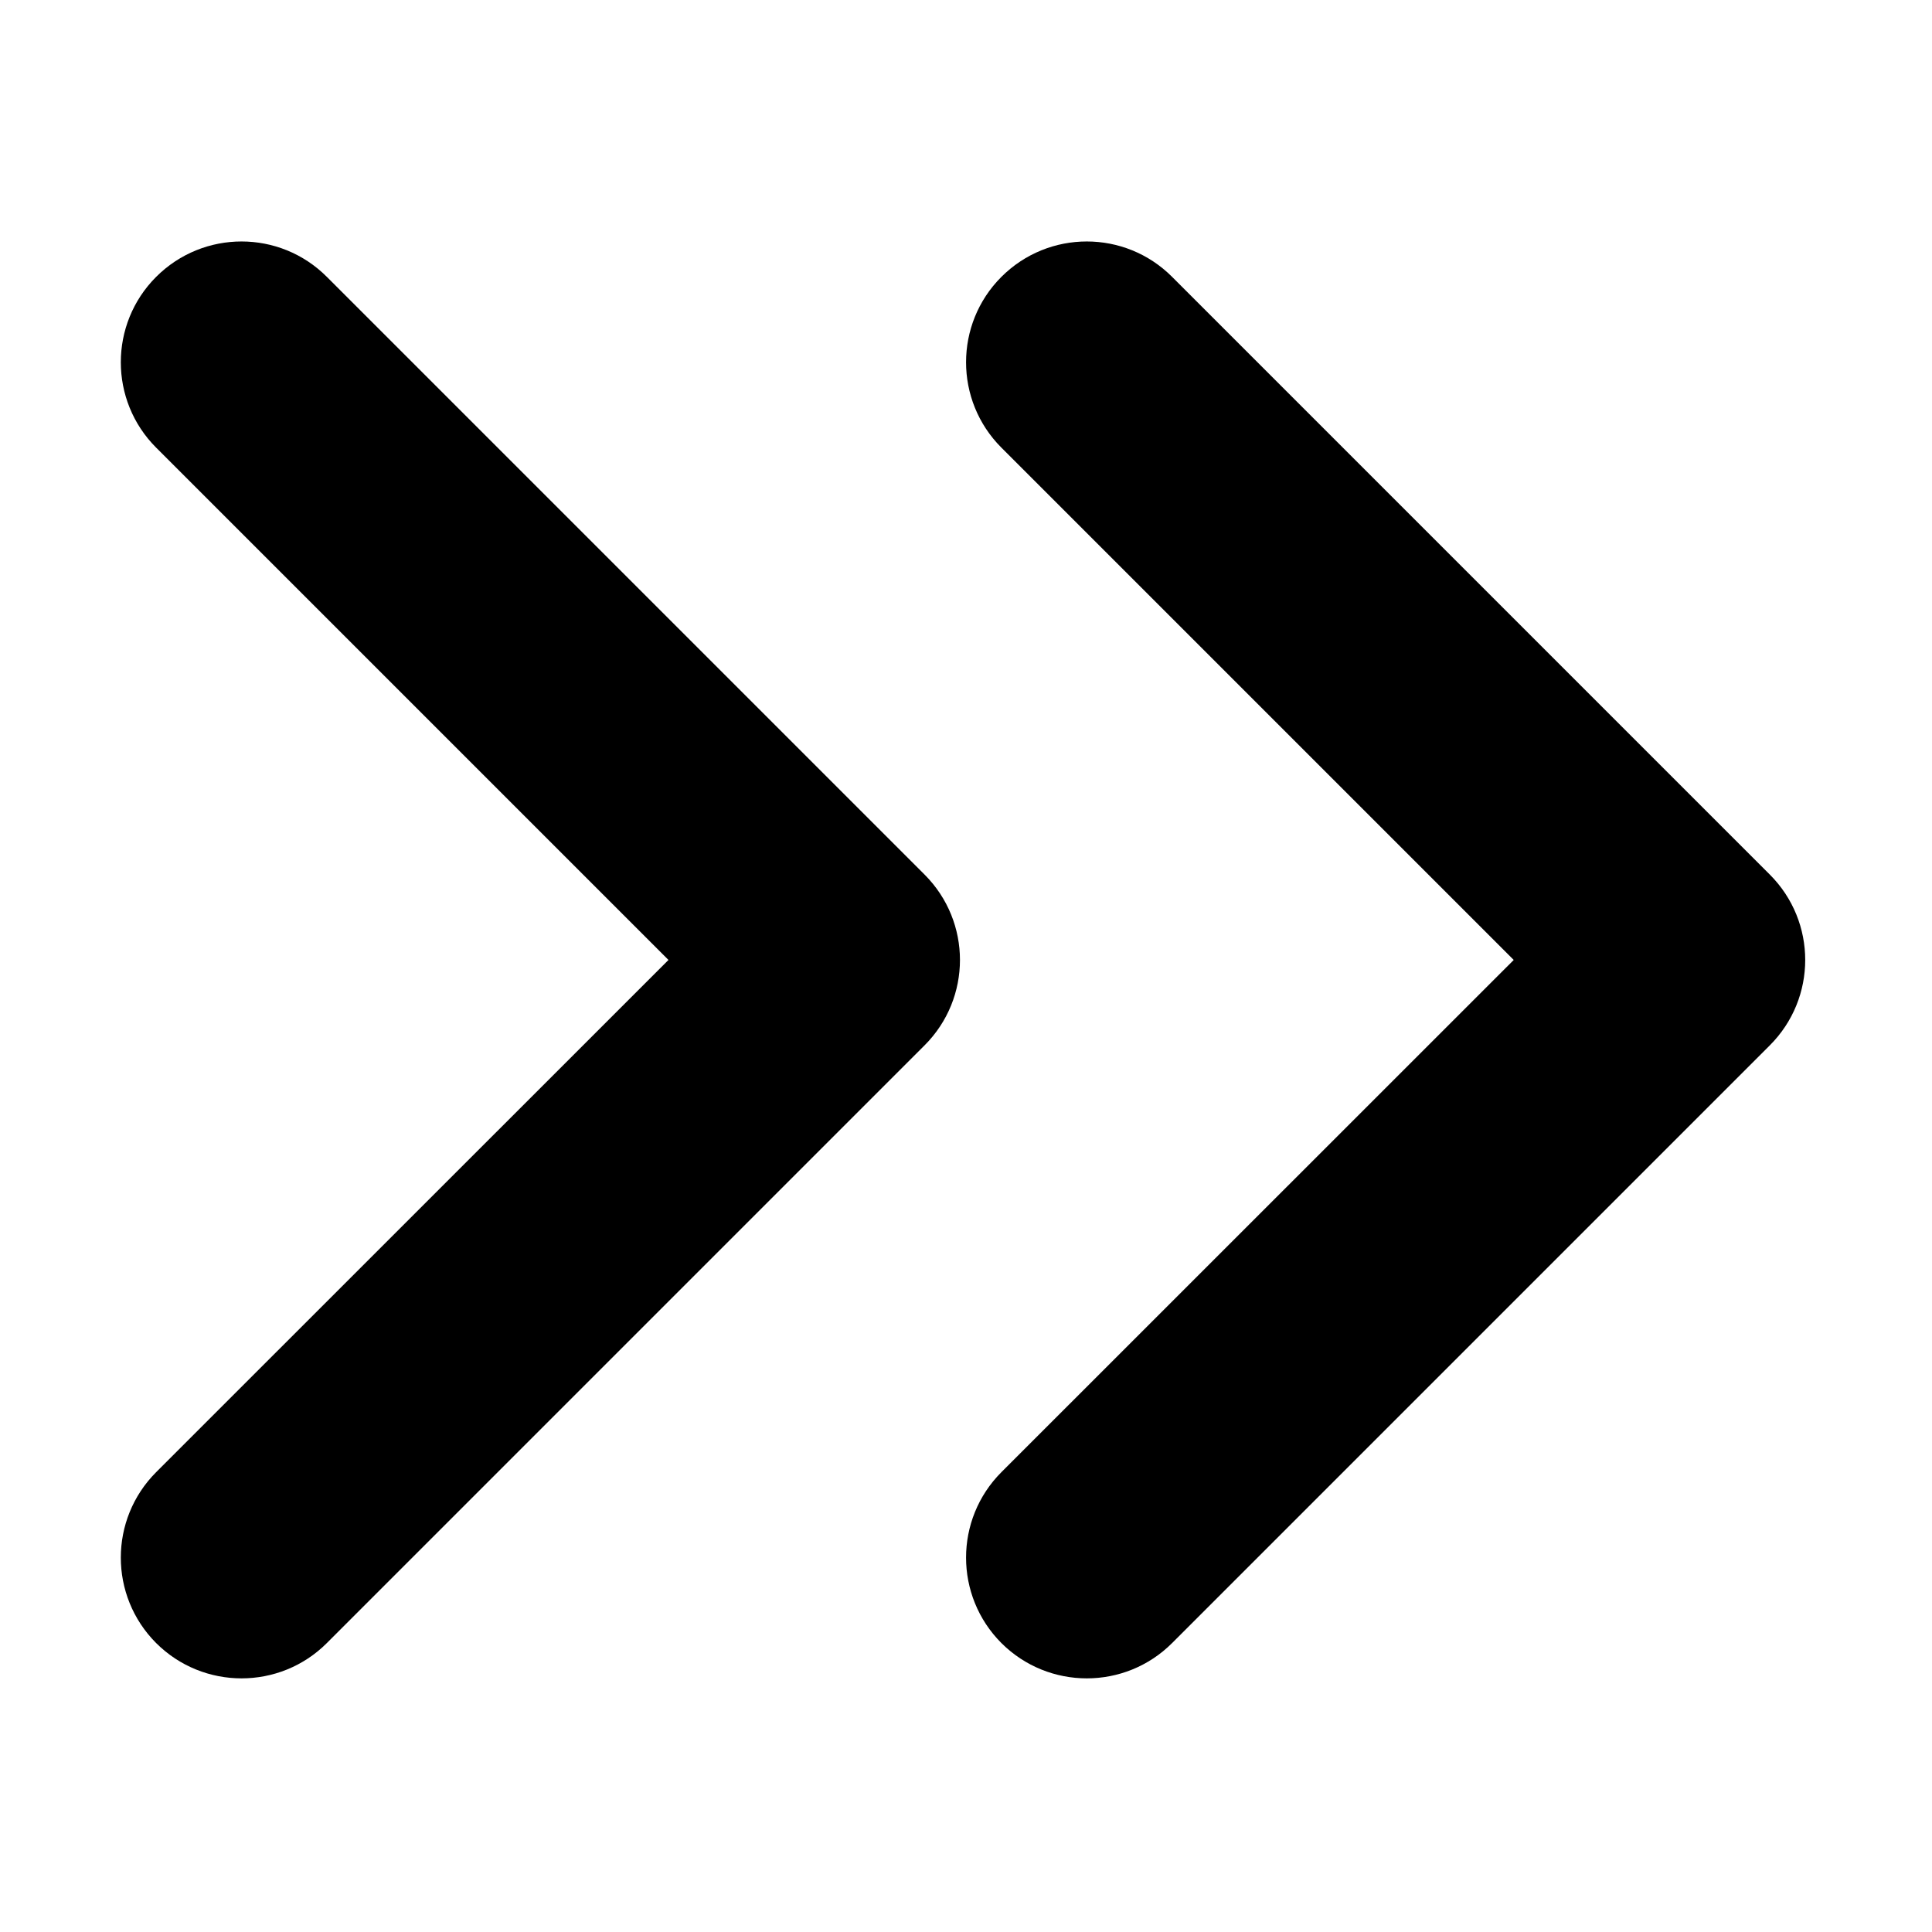
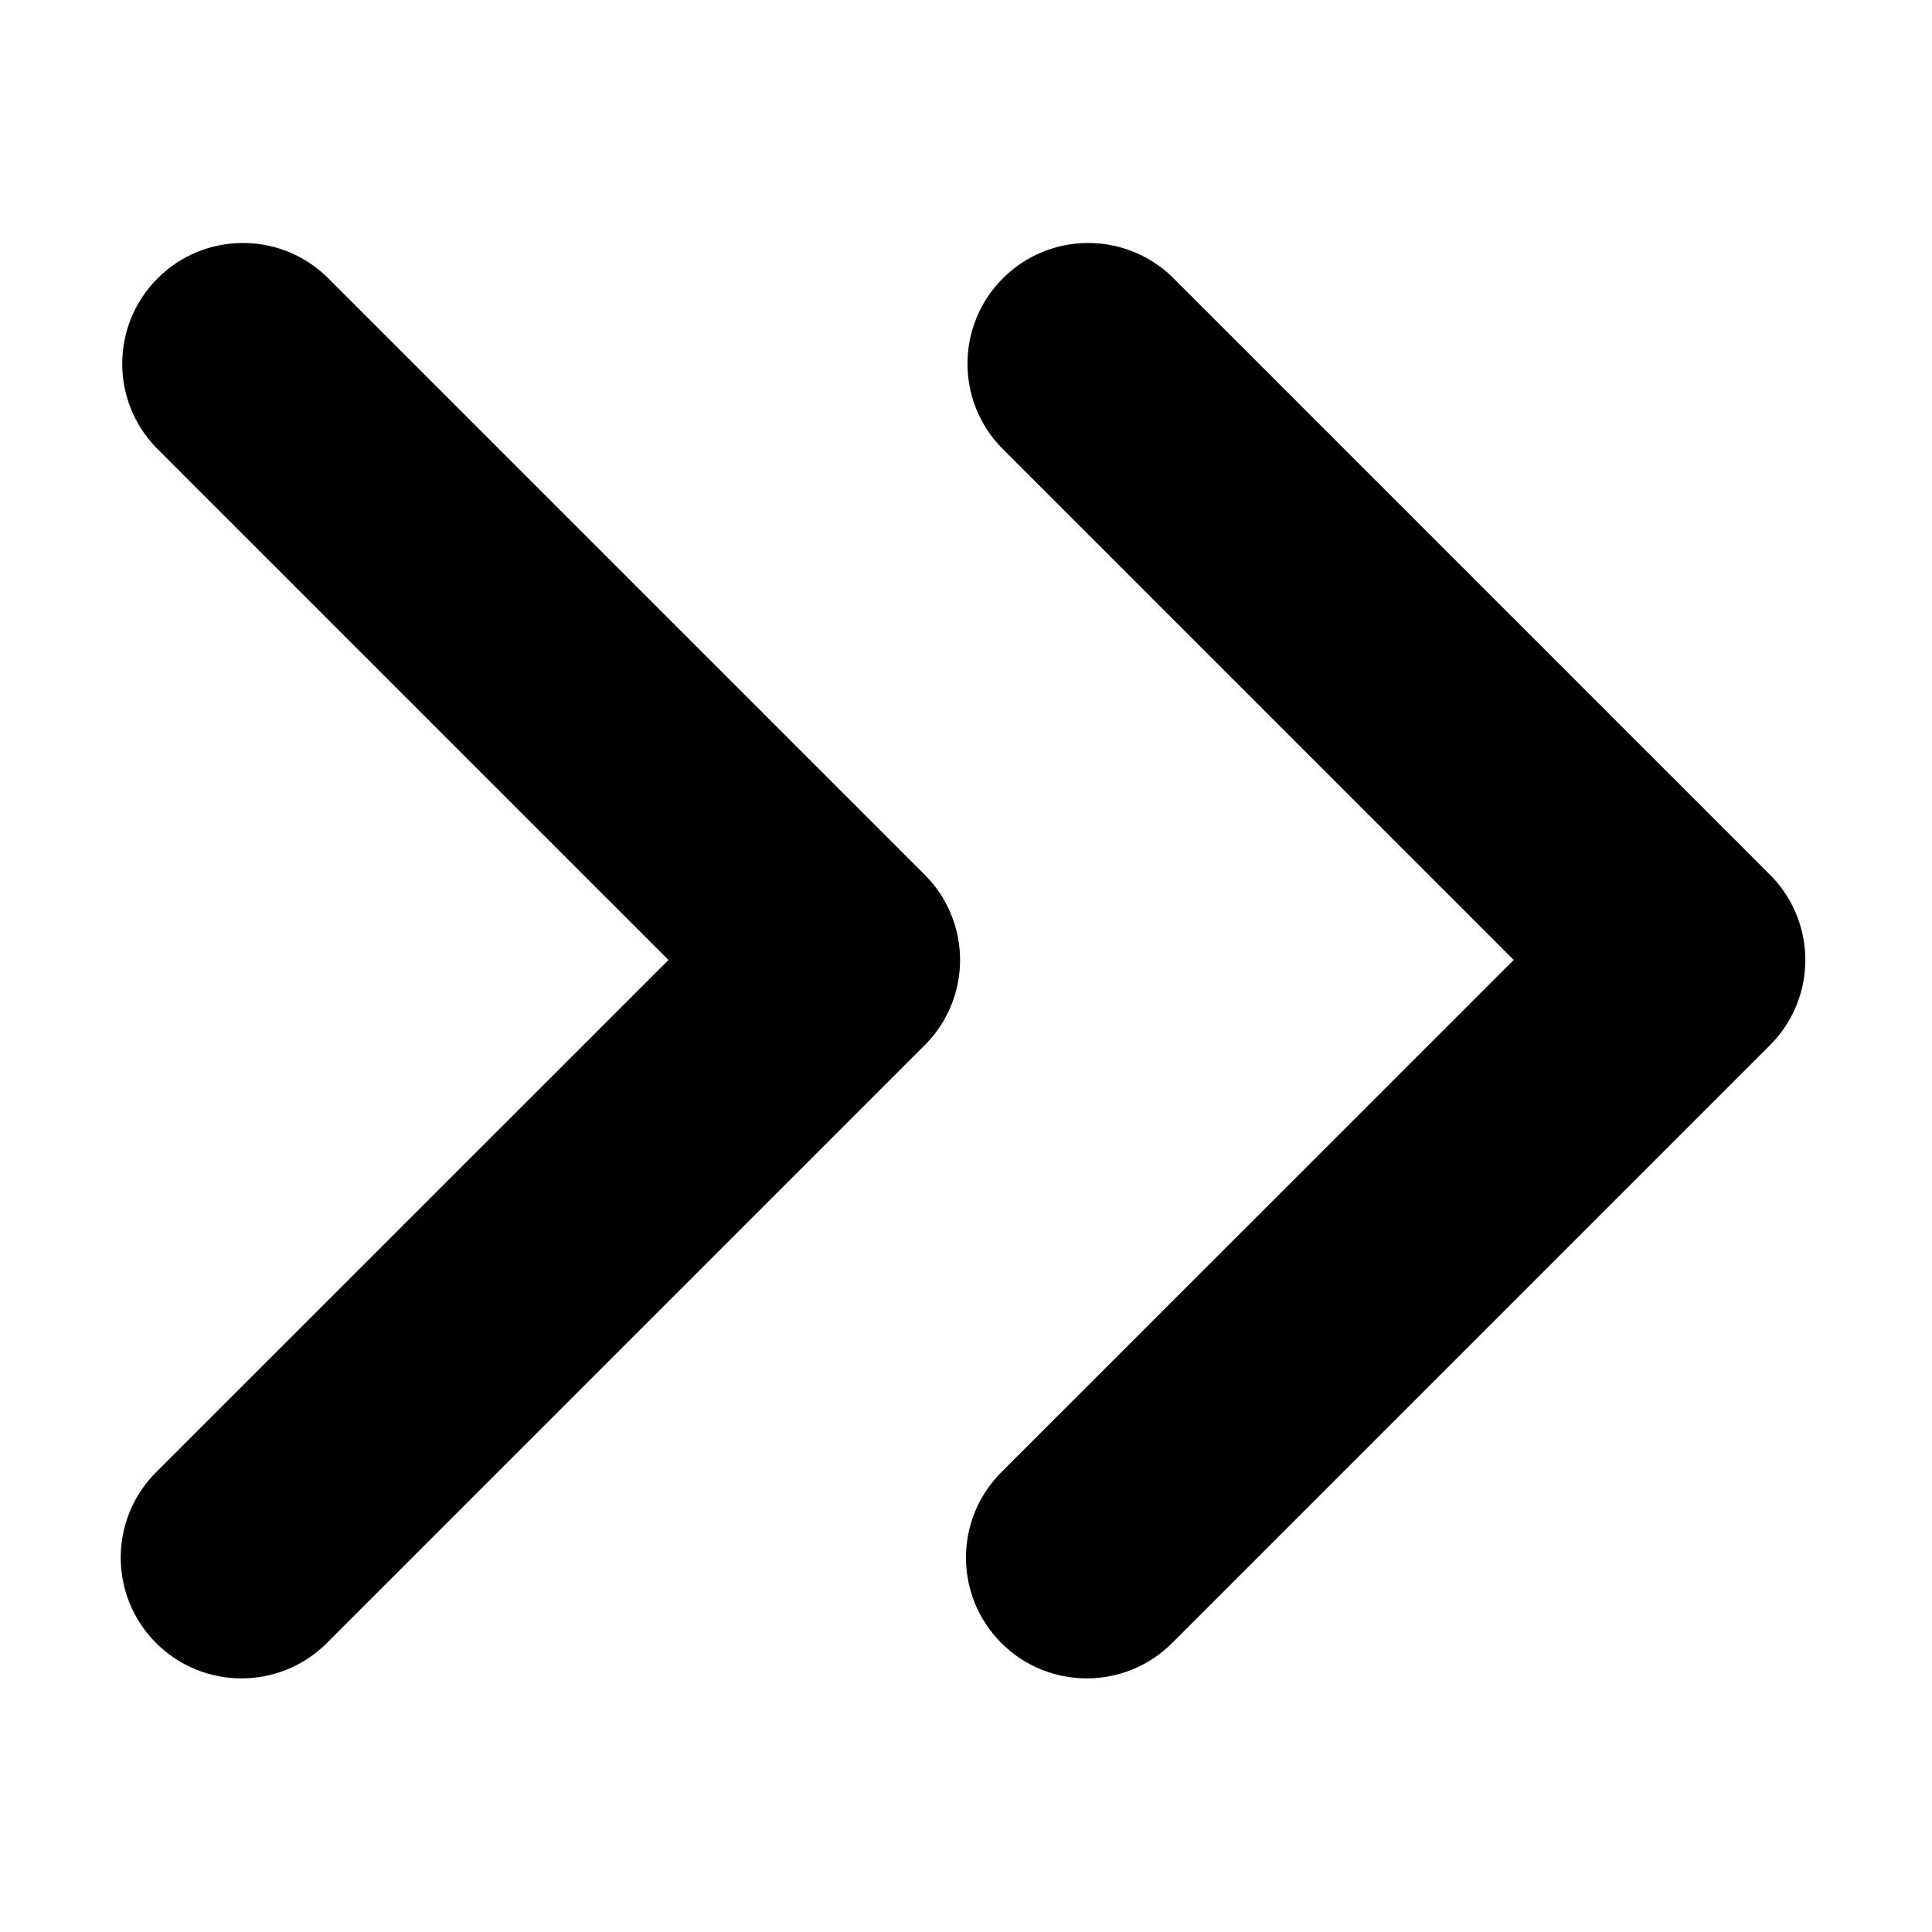
<svg xmlns="http://www.w3.org/2000/svg" width="16" height="16" viewBox="0 0 16 16">
-   <path fill="#000000" fill-rule="evenodd" d="M10.414,7.95 L14.657,3.707 C15.047,3.317 15.047,2.683 14.657,2.293 C14.266,1.902 13.633,1.902 13.243,2.293 L8.293,7.243 C8.098,7.438 8,7.694 8,7.95 C8,8.206 8.098,8.462 8.293,8.657 L13.243,13.607 C13.633,13.997 14.266,13.997 14.657,13.607 C15.047,13.216 15.047,12.583 14.657,12.192 L10.414,7.95 L10.414,7.95 Z M3.414,7.95 L7.657,3.707 C8.047,3.317 8.047,2.683 7.657,2.293 C7.266,1.902 6.633,1.902 6.243,2.293 L1.293,7.243 C1.098,7.438 1,7.694 1,7.95 C1,8.206 1.098,8.462 1.293,8.657 L6.243,13.607 C6.633,13.997 7.266,13.997 7.657,13.607 C8.047,13.216 8.047,12.583 7.657,12.192 L3.414,7.95 Z" transform="matrix(-1 0 0 1 15.95 0)" />
+   <path fill-rule="evenodd" d="M5.536 7.95L1.293 3.707a1 1 0 0 1 1.414-1.414l4.95 4.95a.997.997 0 0 1 0 1.414l-4.95 4.95a1 1 0 1 1-1.414-1.415L5.536 7.95zm7 0L8.293 3.707a1 1 0 0 1 1.414-1.414l4.95 4.95a.997.997 0 0 1 0 1.414l-4.95 4.95a1 1 0 0 1-1.414-1.415l4.243-4.242z" />
</svg>
